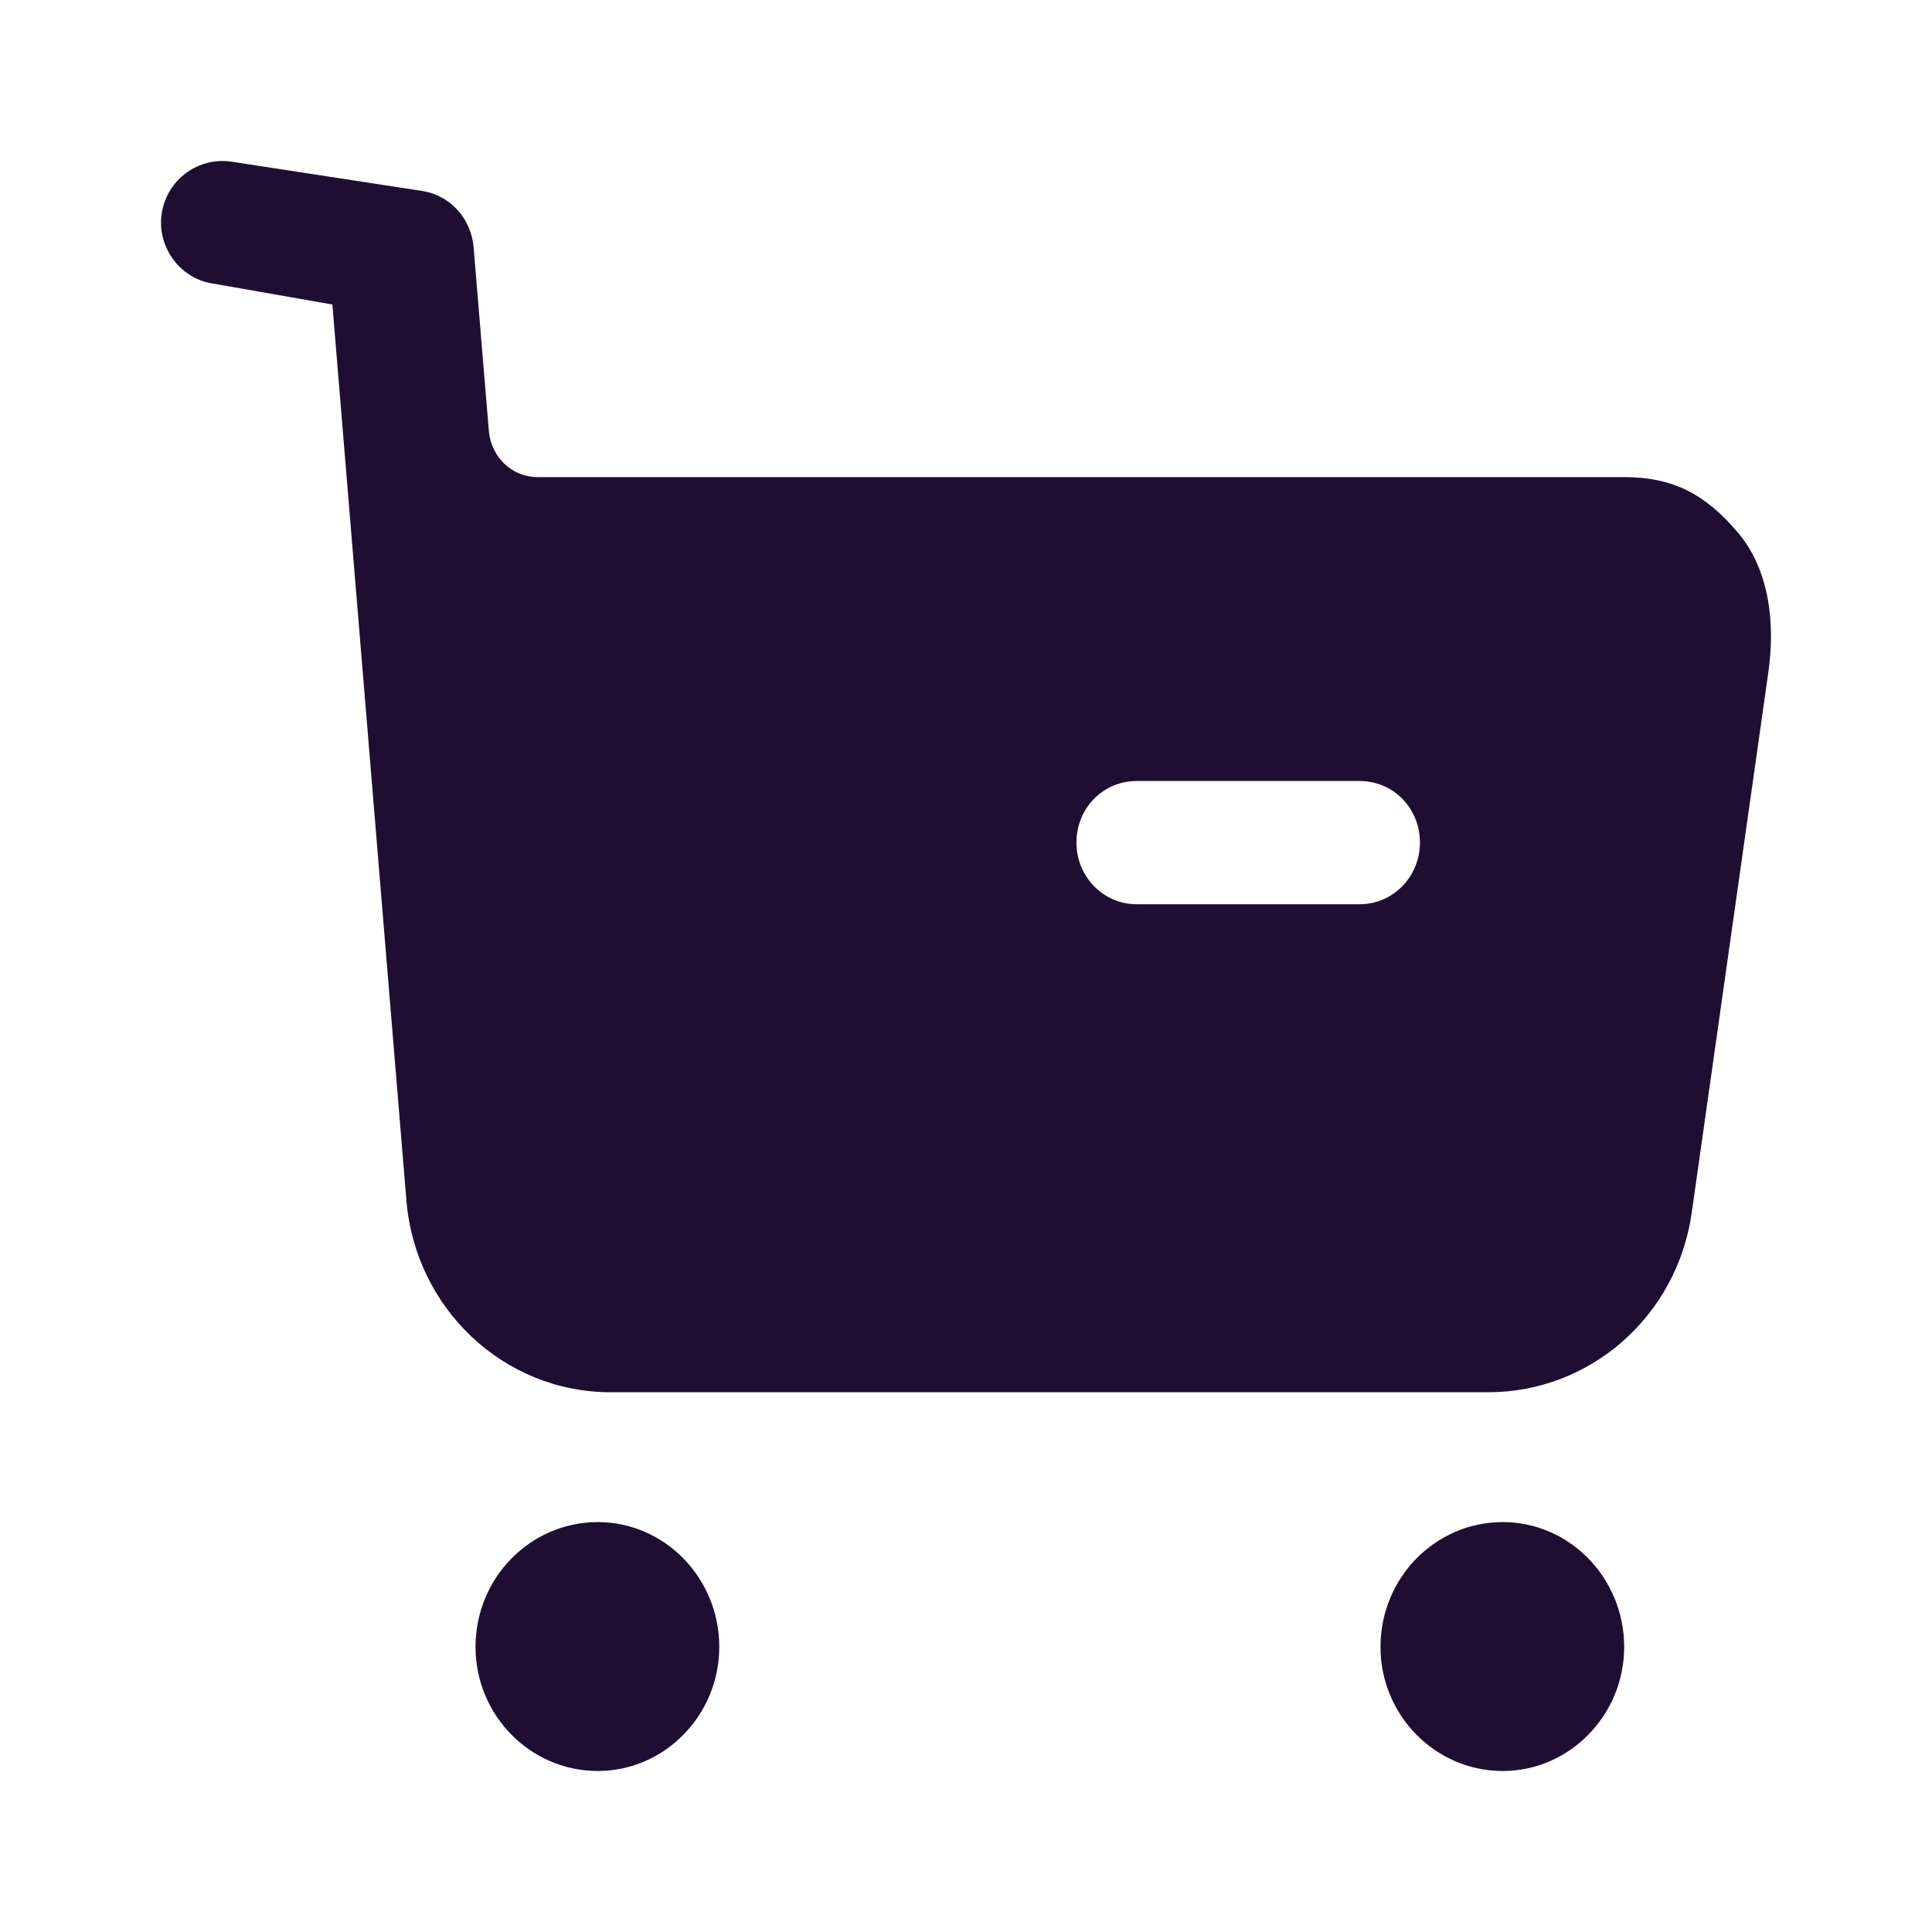
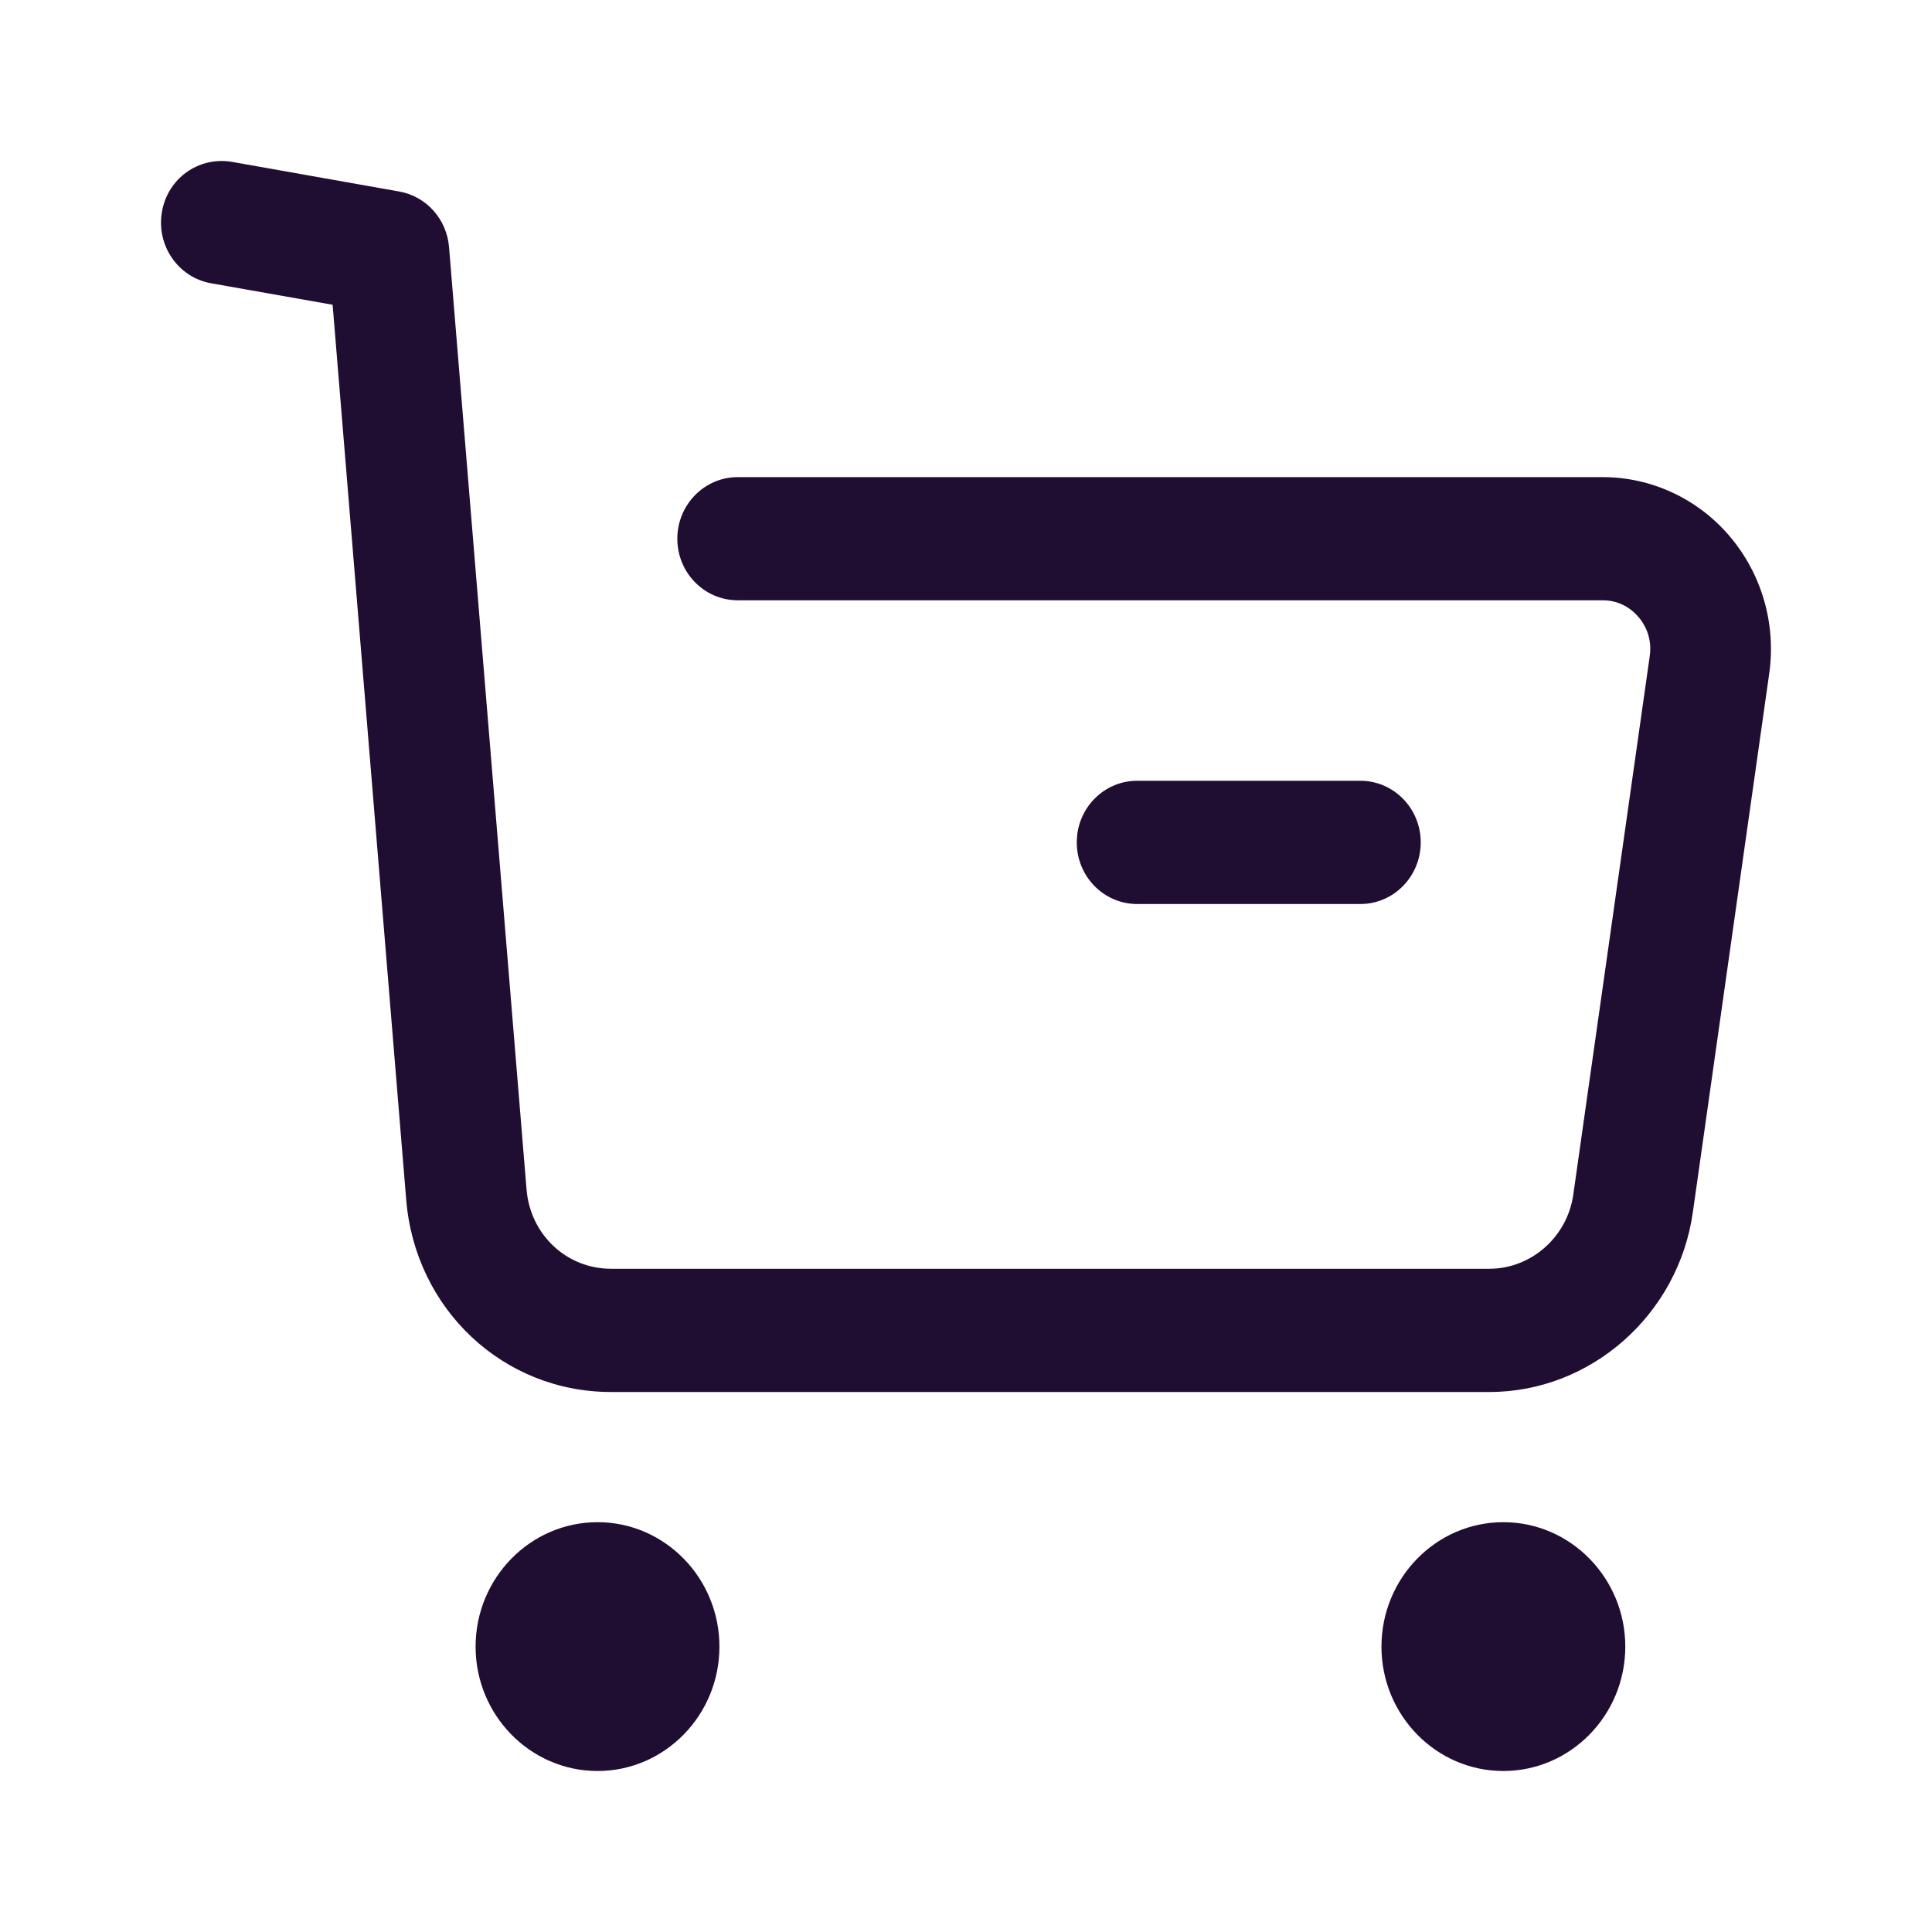
<svg xmlns="http://www.w3.org/2000/svg" width="24" height="24" viewBox="0 0 24 24" fill="none">
-   <path fill-rule="evenodd" clip-rule="evenodd" d="M14.121 11.233H16.889C17.309 11.233 17.639 10.886 17.639 10.468C17.639 10.039 17.309 9.702 16.889 9.702H14.121C13.702 9.702 13.372 10.039 13.372 10.468C13.372 10.886 13.702 11.233 14.121 11.233ZM20.177 5.927C20.786 5.927 21.186 6.142 21.585 6.611C21.985 7.081 22.055 7.754 21.965 8.365L21.016 15.06C20.836 16.347 19.757 17.295 18.488 17.295H7.586C6.257 17.295 5.158 16.255 5.048 14.908L4.129 3.783L2.62 3.518C2.221 3.447 1.941 3.049 2.011 2.64C2.081 2.223 2.47 1.946 2.88 2.009L5.263 2.375C5.603 2.437 5.853 2.722 5.883 3.069L6.073 5.355C6.103 5.683 6.362 5.927 6.682 5.927H20.177ZM7.426 18.908C6.587 18.908 5.907 19.602 5.907 20.459C5.907 21.306 6.587 22 7.426 22C8.256 22 8.935 21.306 8.935 20.459C8.935 19.602 8.256 18.908 7.426 18.908ZM18.668 18.908C17.828 18.908 17.149 19.602 17.149 20.459C17.149 21.306 17.828 22 18.668 22C19.497 22 20.176 21.306 20.176 20.459C20.176 19.602 19.497 18.908 18.668 18.908Z" fill="#200E32" />
+   <path fill-rule="evenodd" clip-rule="evenodd" d="M21.489 6.664C21.093 6.196 20.515 5.927 19.909 5.927H9.164C8.75 5.927 8.414 6.27 8.414 6.692C8.414 7.115 8.75 7.457 9.164 7.457H19.909C20.143 7.457 20.29 7.588 20.355 7.666C20.422 7.744 20.527 7.91 20.494 8.147L19.544 14.84C19.47 15.365 19.021 15.761 18.502 15.761H7.591C7.038 15.761 6.587 15.337 6.541 14.776L5.578 3.069C5.55 2.722 5.295 2.438 4.959 2.379L2.878 2.01C2.465 1.943 2.081 2.217 2.011 2.635C1.941 3.051 2.214 3.447 2.622 3.519L4.132 3.786L5.046 14.904C5.158 16.265 6.252 17.292 7.591 17.292H18.502C19.762 17.292 20.849 16.332 21.029 15.06L21.978 8.367C22.065 7.752 21.886 7.133 21.489 6.664ZM5.908 20.455C5.908 19.603 6.588 18.909 7.423 18.909C8.258 18.909 8.937 19.603 8.937 20.455C8.937 21.307 8.258 22 7.423 22C6.588 22 5.908 21.307 5.908 20.455ZM17.161 20.455C17.161 19.603 17.84 18.909 18.675 18.909C19.51 18.909 20.19 19.603 20.19 20.455C20.19 21.307 19.51 22 18.675 22C17.84 22 17.161 21.307 17.161 20.455ZM17.649 10.464C17.649 10.887 17.313 11.23 16.899 11.23H14.126C13.711 11.23 13.376 10.887 13.376 10.464C13.376 10.042 13.711 9.699 14.126 9.699H16.899C17.313 9.699 17.649 10.042 17.649 10.464Z" fill="#200E32" />
</svg>
